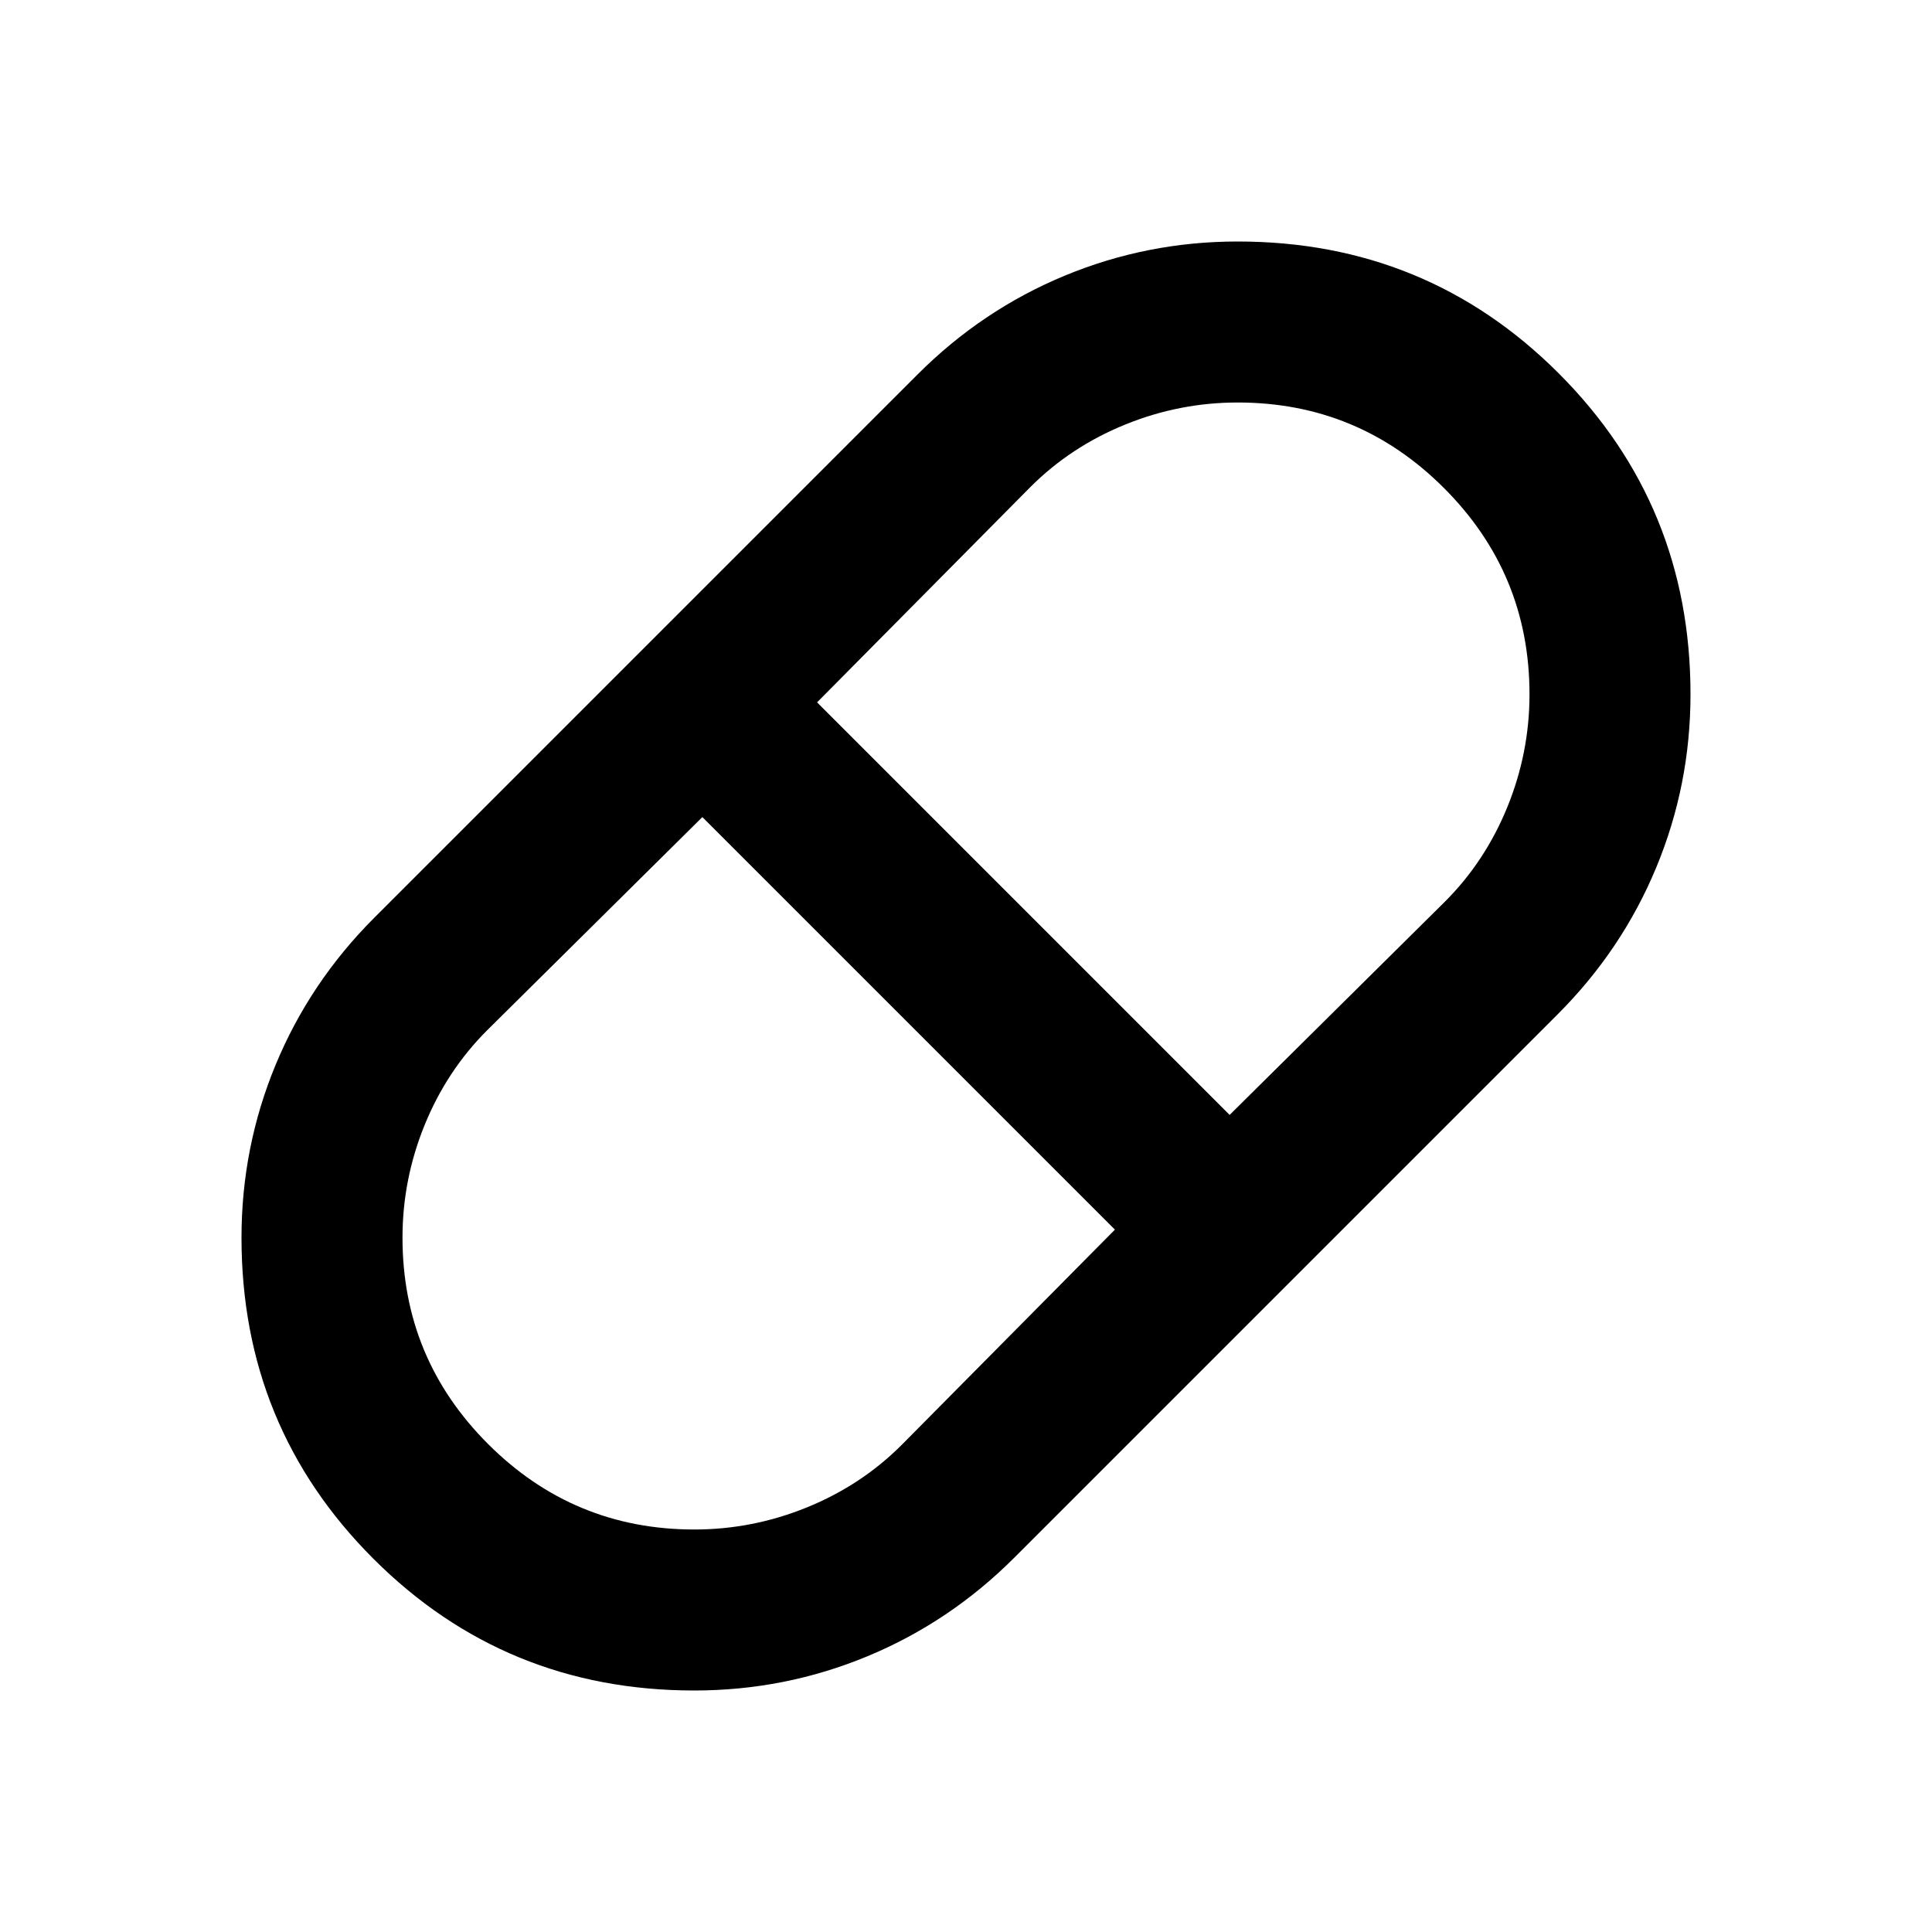
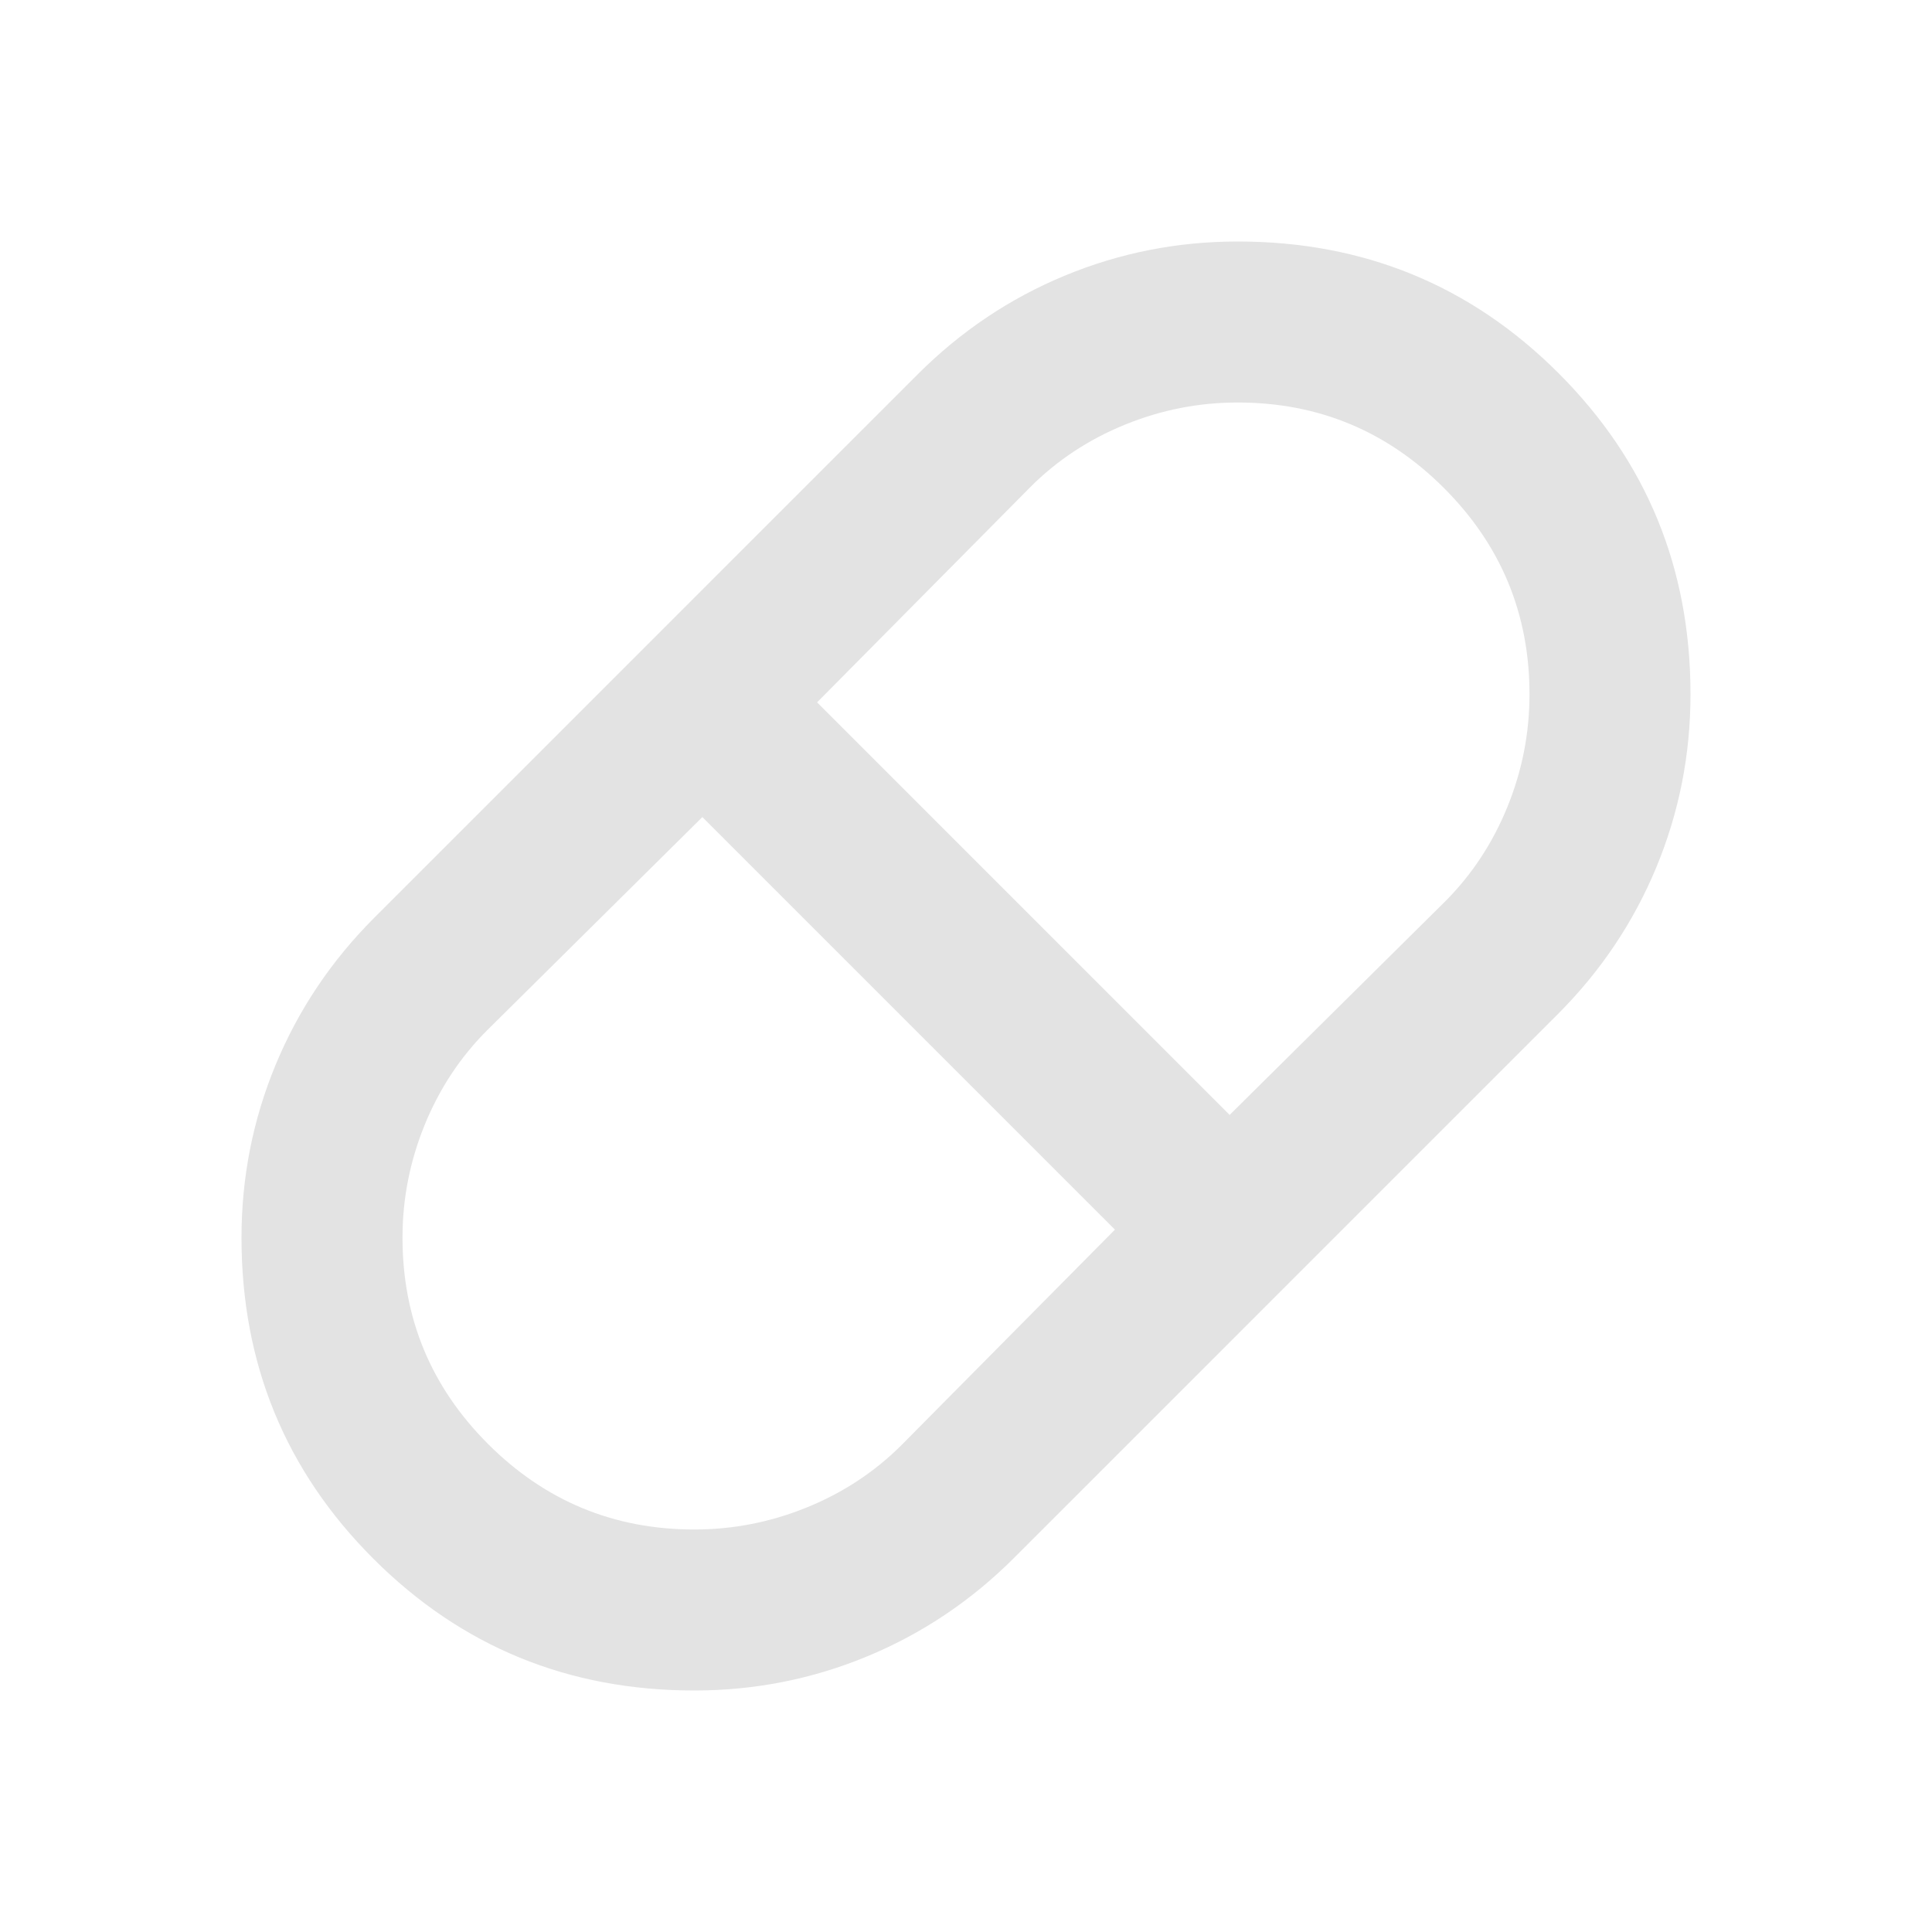
- <svg xmlns="http://www.w3.org/2000/svg" height="24" viewBox="0 -960 960 960" width="24">
+ <svg xmlns="http://www.w3.org/2000/svg" fill="#e3e3e3" height="24" viewBox="0 -960 960 960" width="24">
  <path d="M345-120q-94 0-159.5-65.5T120-345q0-45 17-86t49-73l270-270q32-32 73-49t86-17q94 0 159.5 65.5T840-615q0 45-17 86t-49 73L504-186q-32 32-73 49t-86 17Zm266-286 107-106q20-20 31-47t11-56q0-60-42.5-102.5T615-760q-29 0-56 11t-47 31L406-611l205 205ZM345-200q29 0 56-11t47-31l106-107-205-205-107 106q-20 20-31 47t-11 56q0 60 42.5 102.5T345-200Z" />
</svg>
